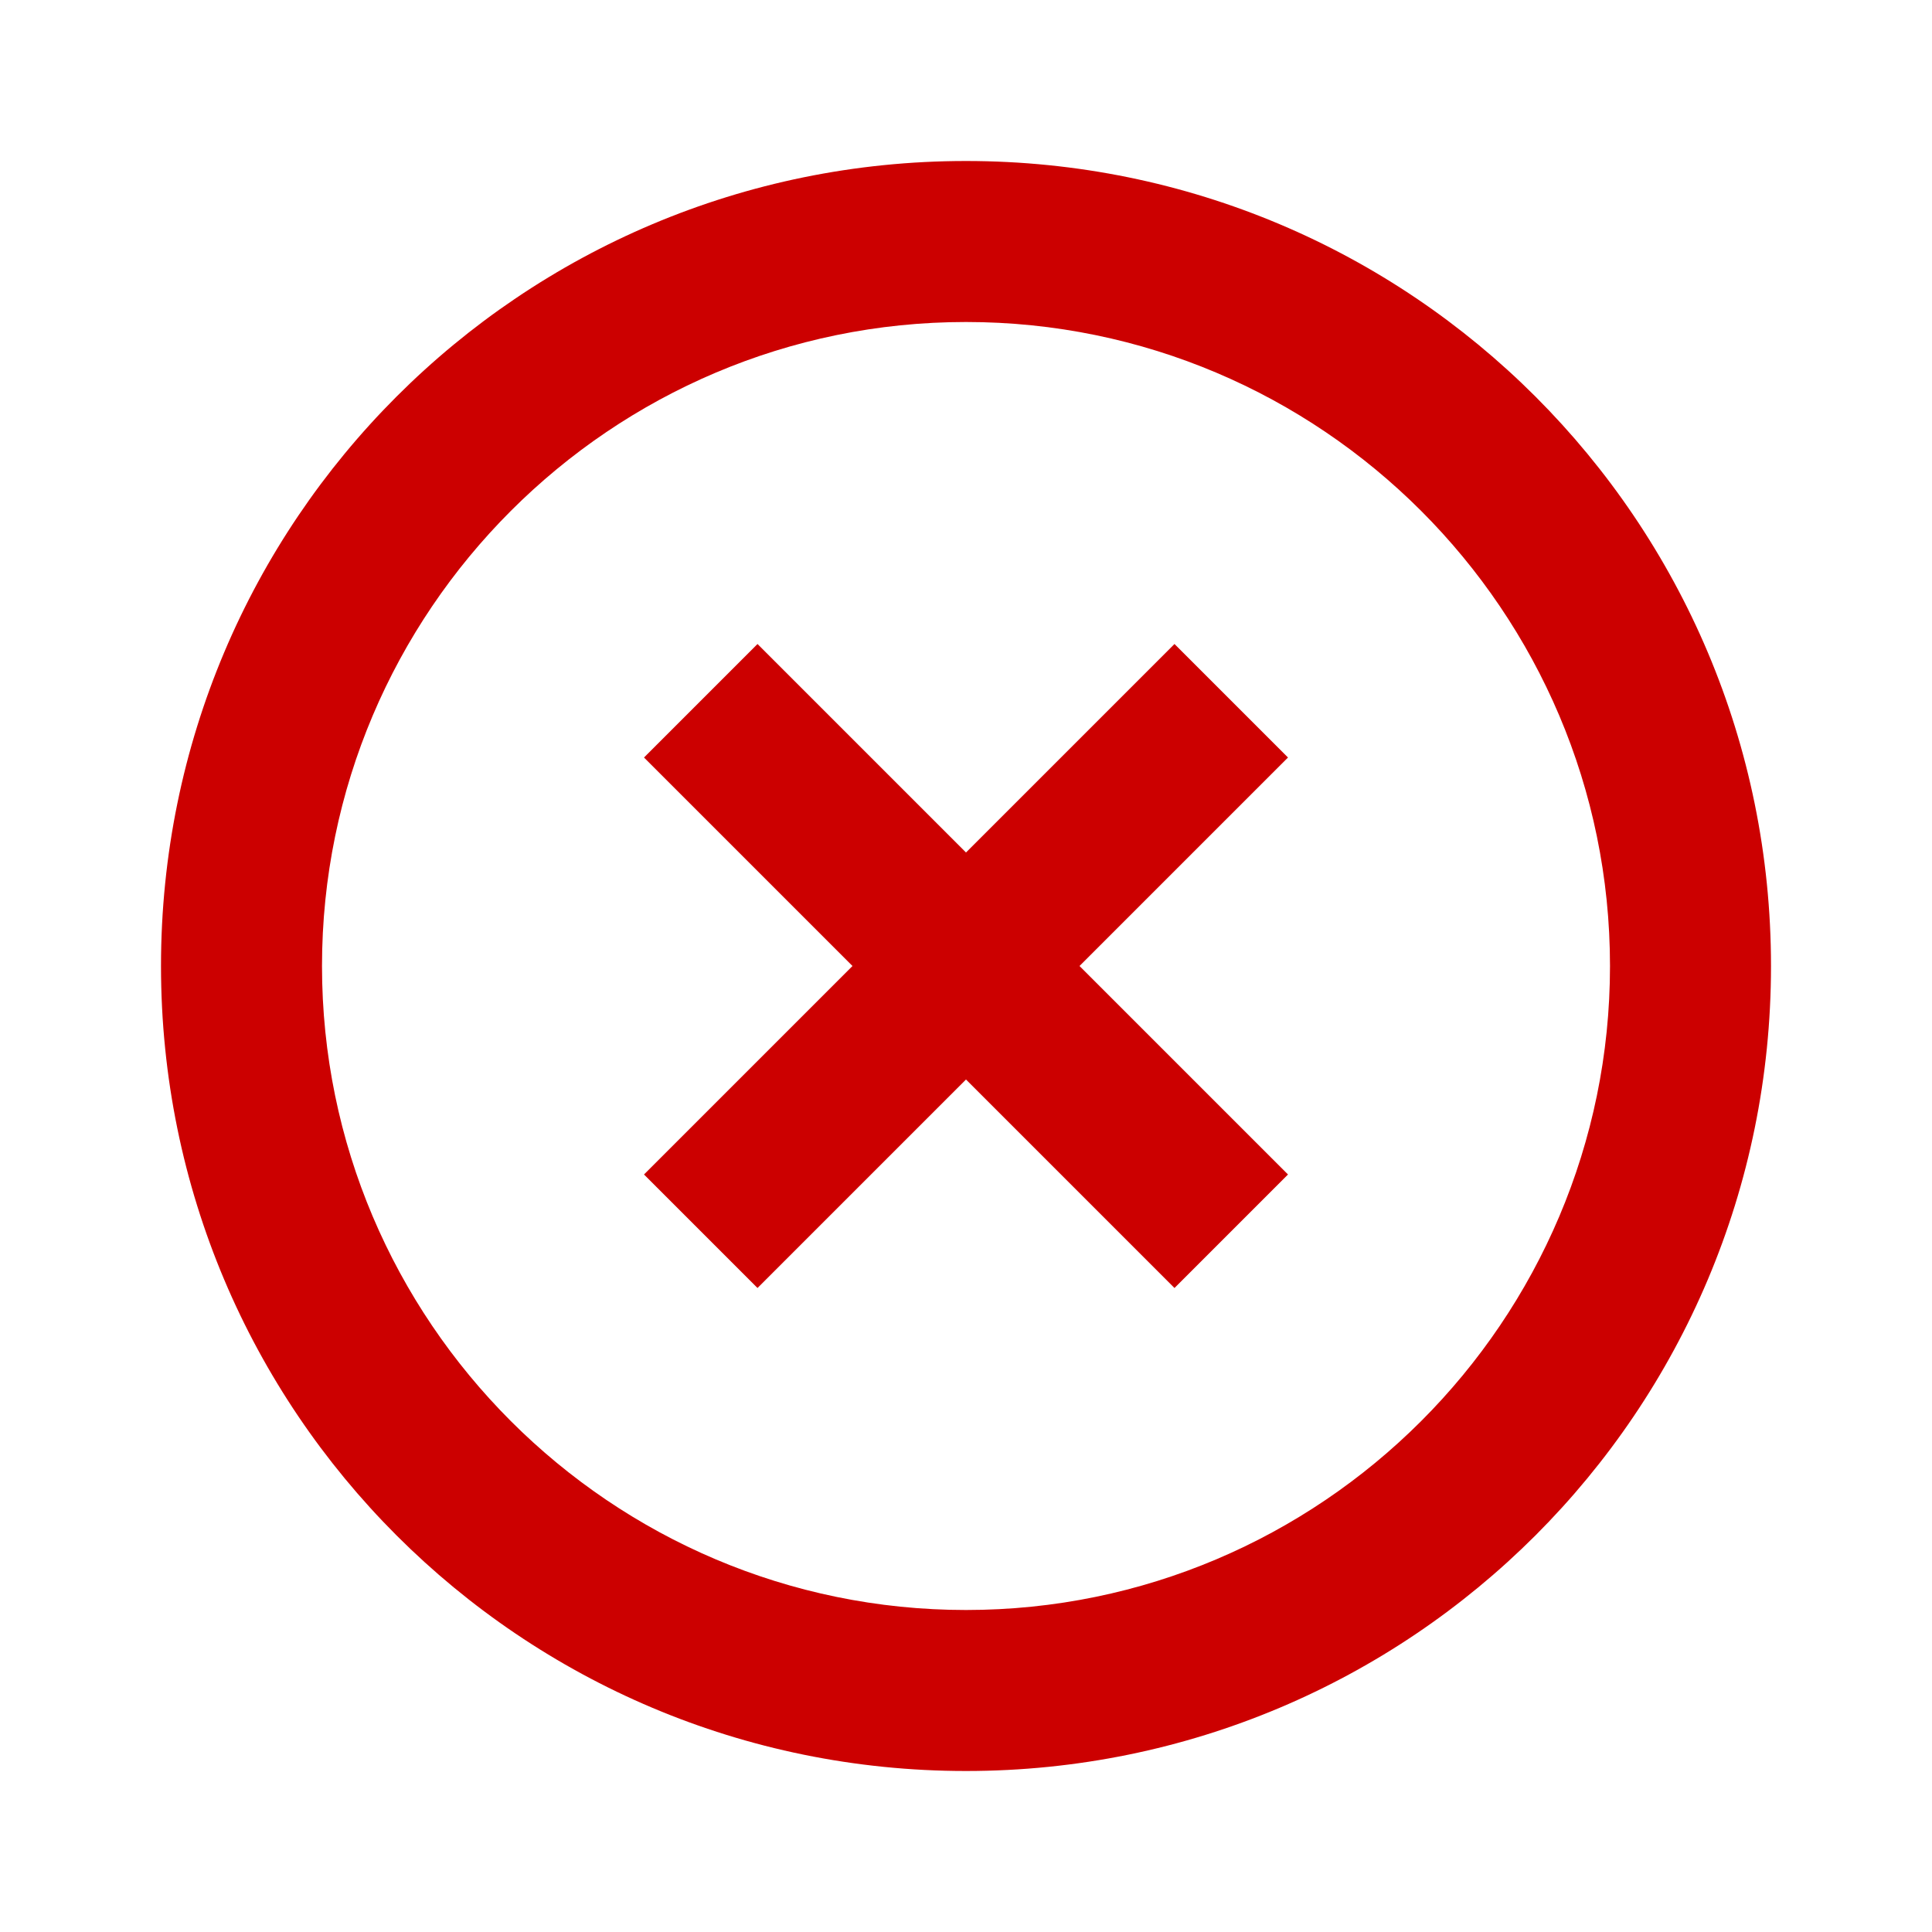
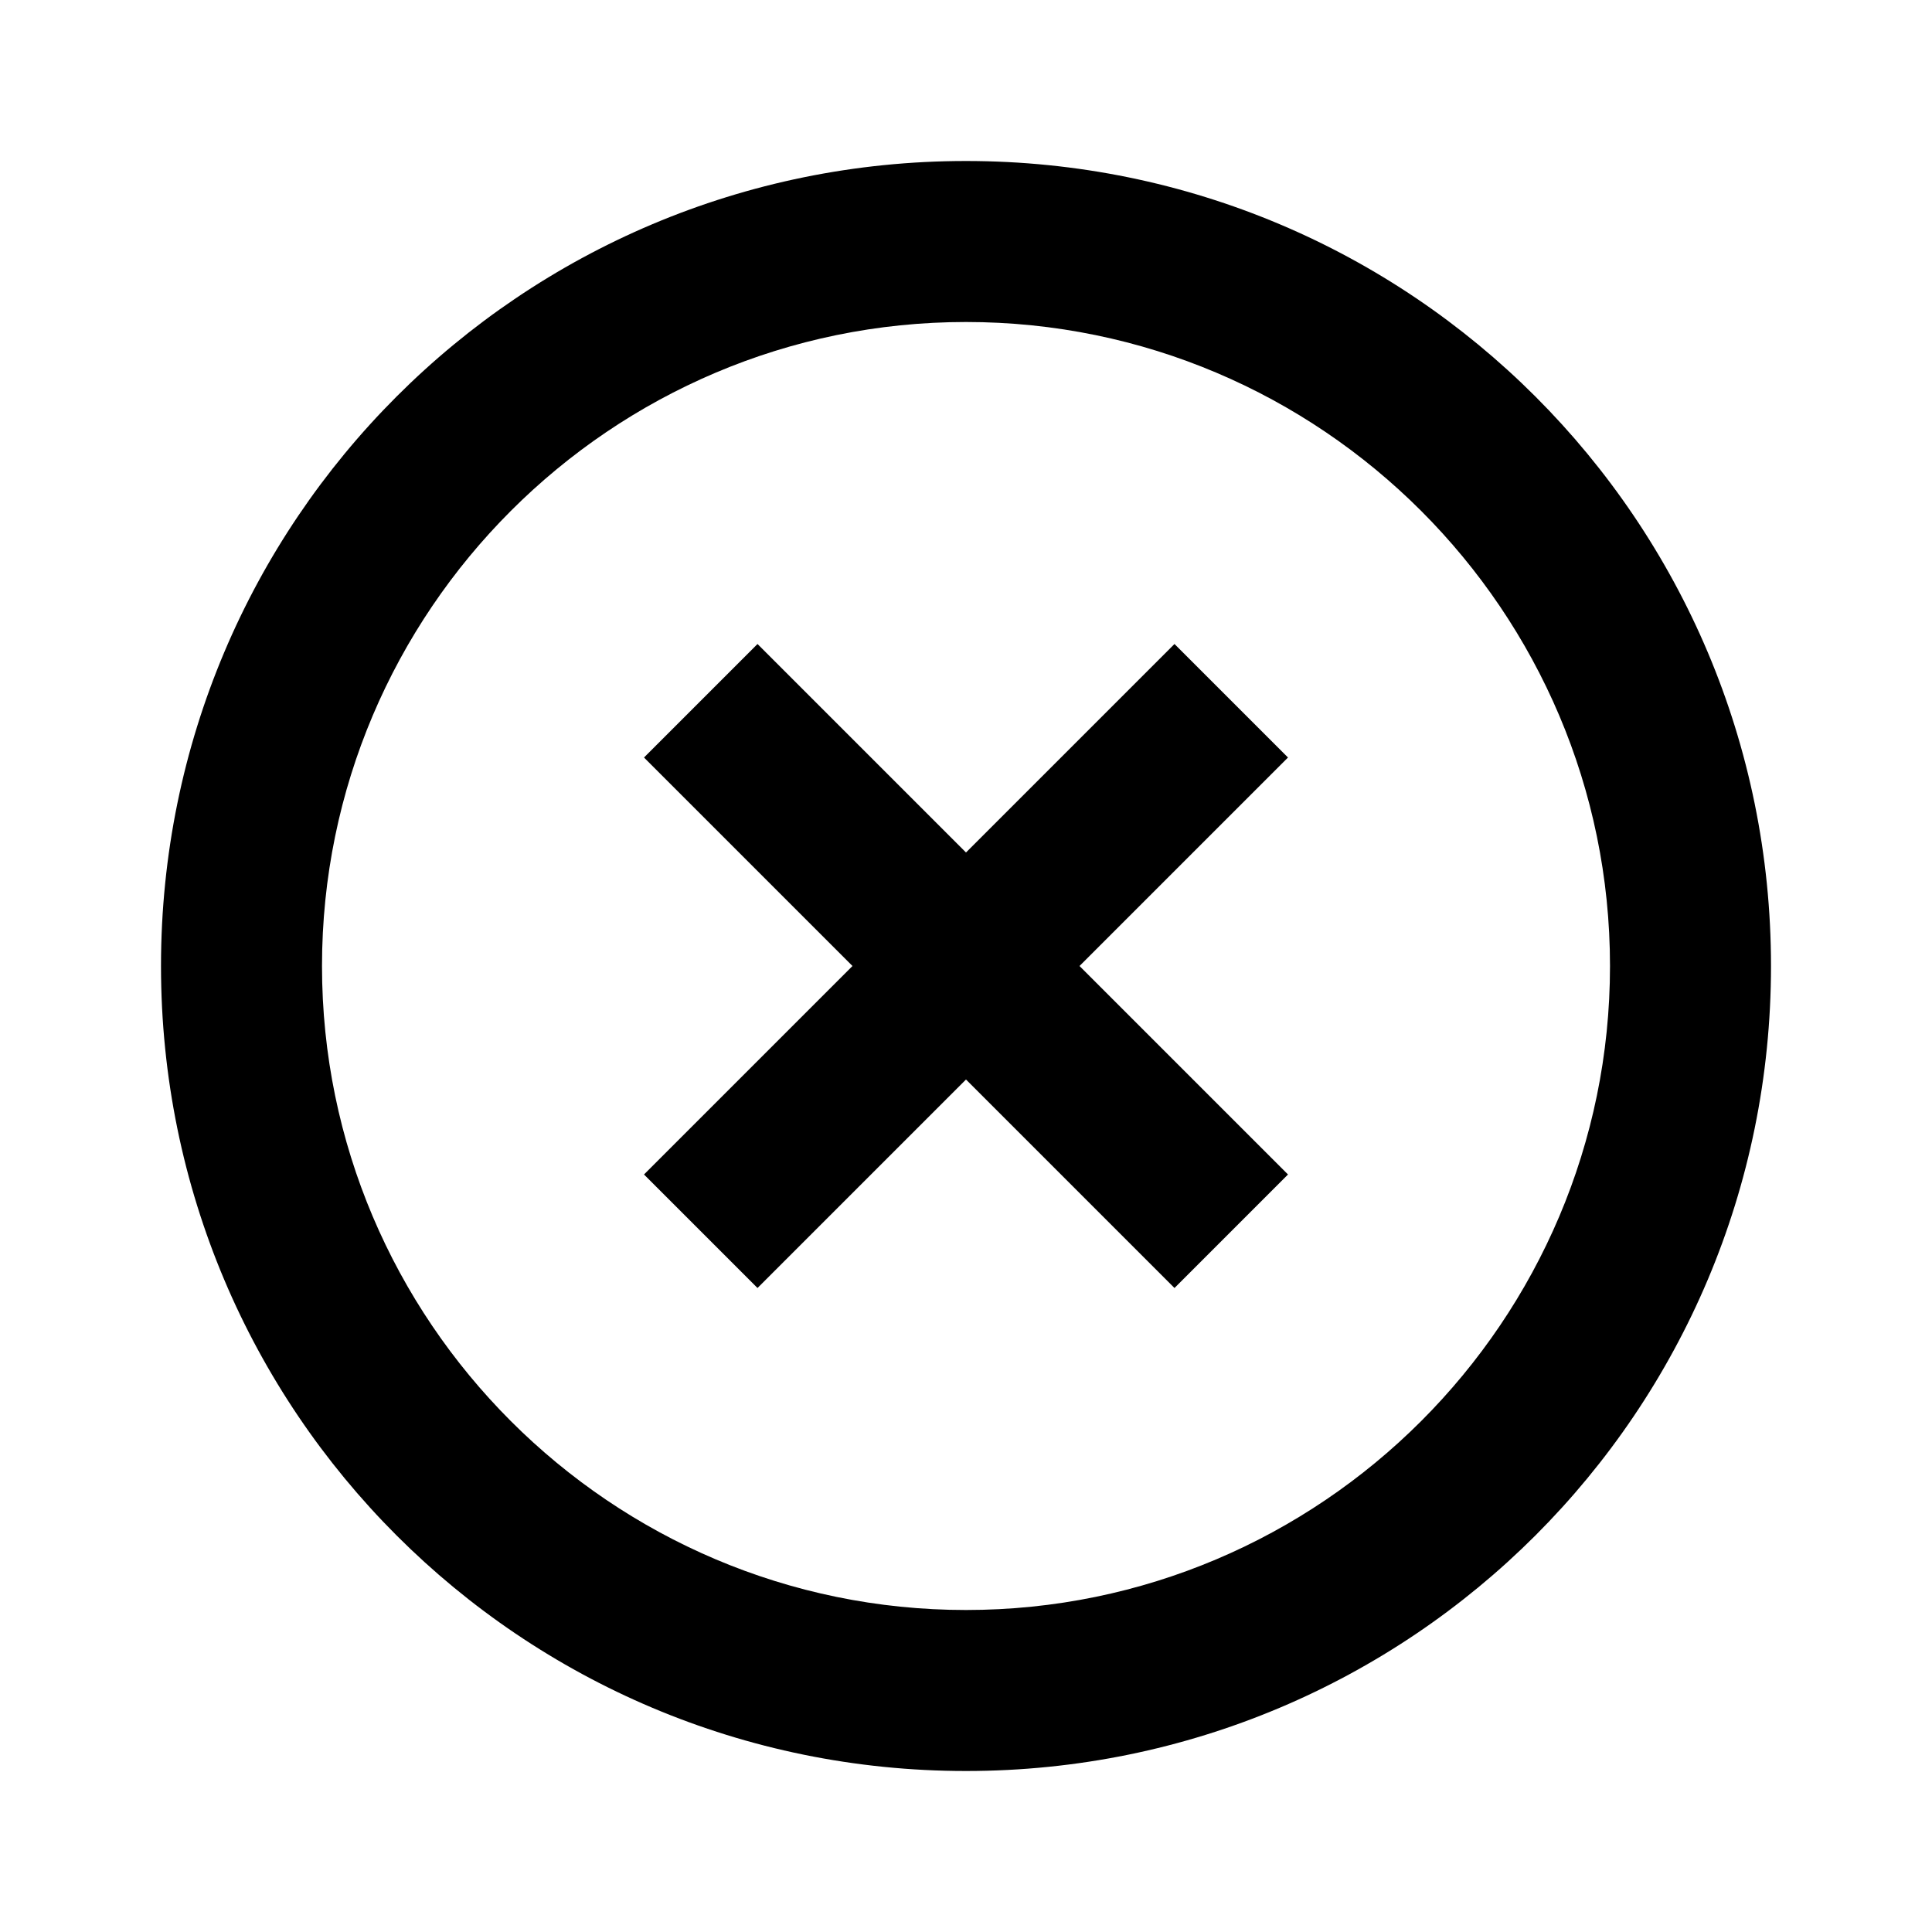
<svg xmlns="http://www.w3.org/2000/svg" height="24" viewBox="0 0 24 24" width="24">
  <path d="M0 0h24v24H0z" fill="none" />
-   <path d="M14.59 8L12 10.59 9.41 8 8 9.41 10.59 12 8 14.59 9.41 16 12 13.41 14.59 16 16 14.59 13.41 12 16 9.41 14.59 8zM12 2C6.47 2 2 6.47 2 12s4.47 10 10 10 10-4.47 10-10S17.53 2 12 2zm0 18c-4.41 0-8-3.59-8-8s3.59-8 8-8 8 3.59 8 8-3.59 8-8 8z" fill="#c00" />
+   <path d="M14.59 8L12 10.59 9.41 8 8 9.41 10.59 12 8 14.59 9.41 16 12 13.41 14.59 16 16 14.59 13.41 12 16 9.41 14.59 8zM12 2C6.47 2 2 6.47 2 12s4.47 10 10 10 10-4.47 10-10S17.53 2 12 2zm0 18c-4.41 0-8-3.59-8-8s3.59-8 8-8 8 3.59 8 8-3.59 8-8 8z" fill="currentColor" />
</svg>
